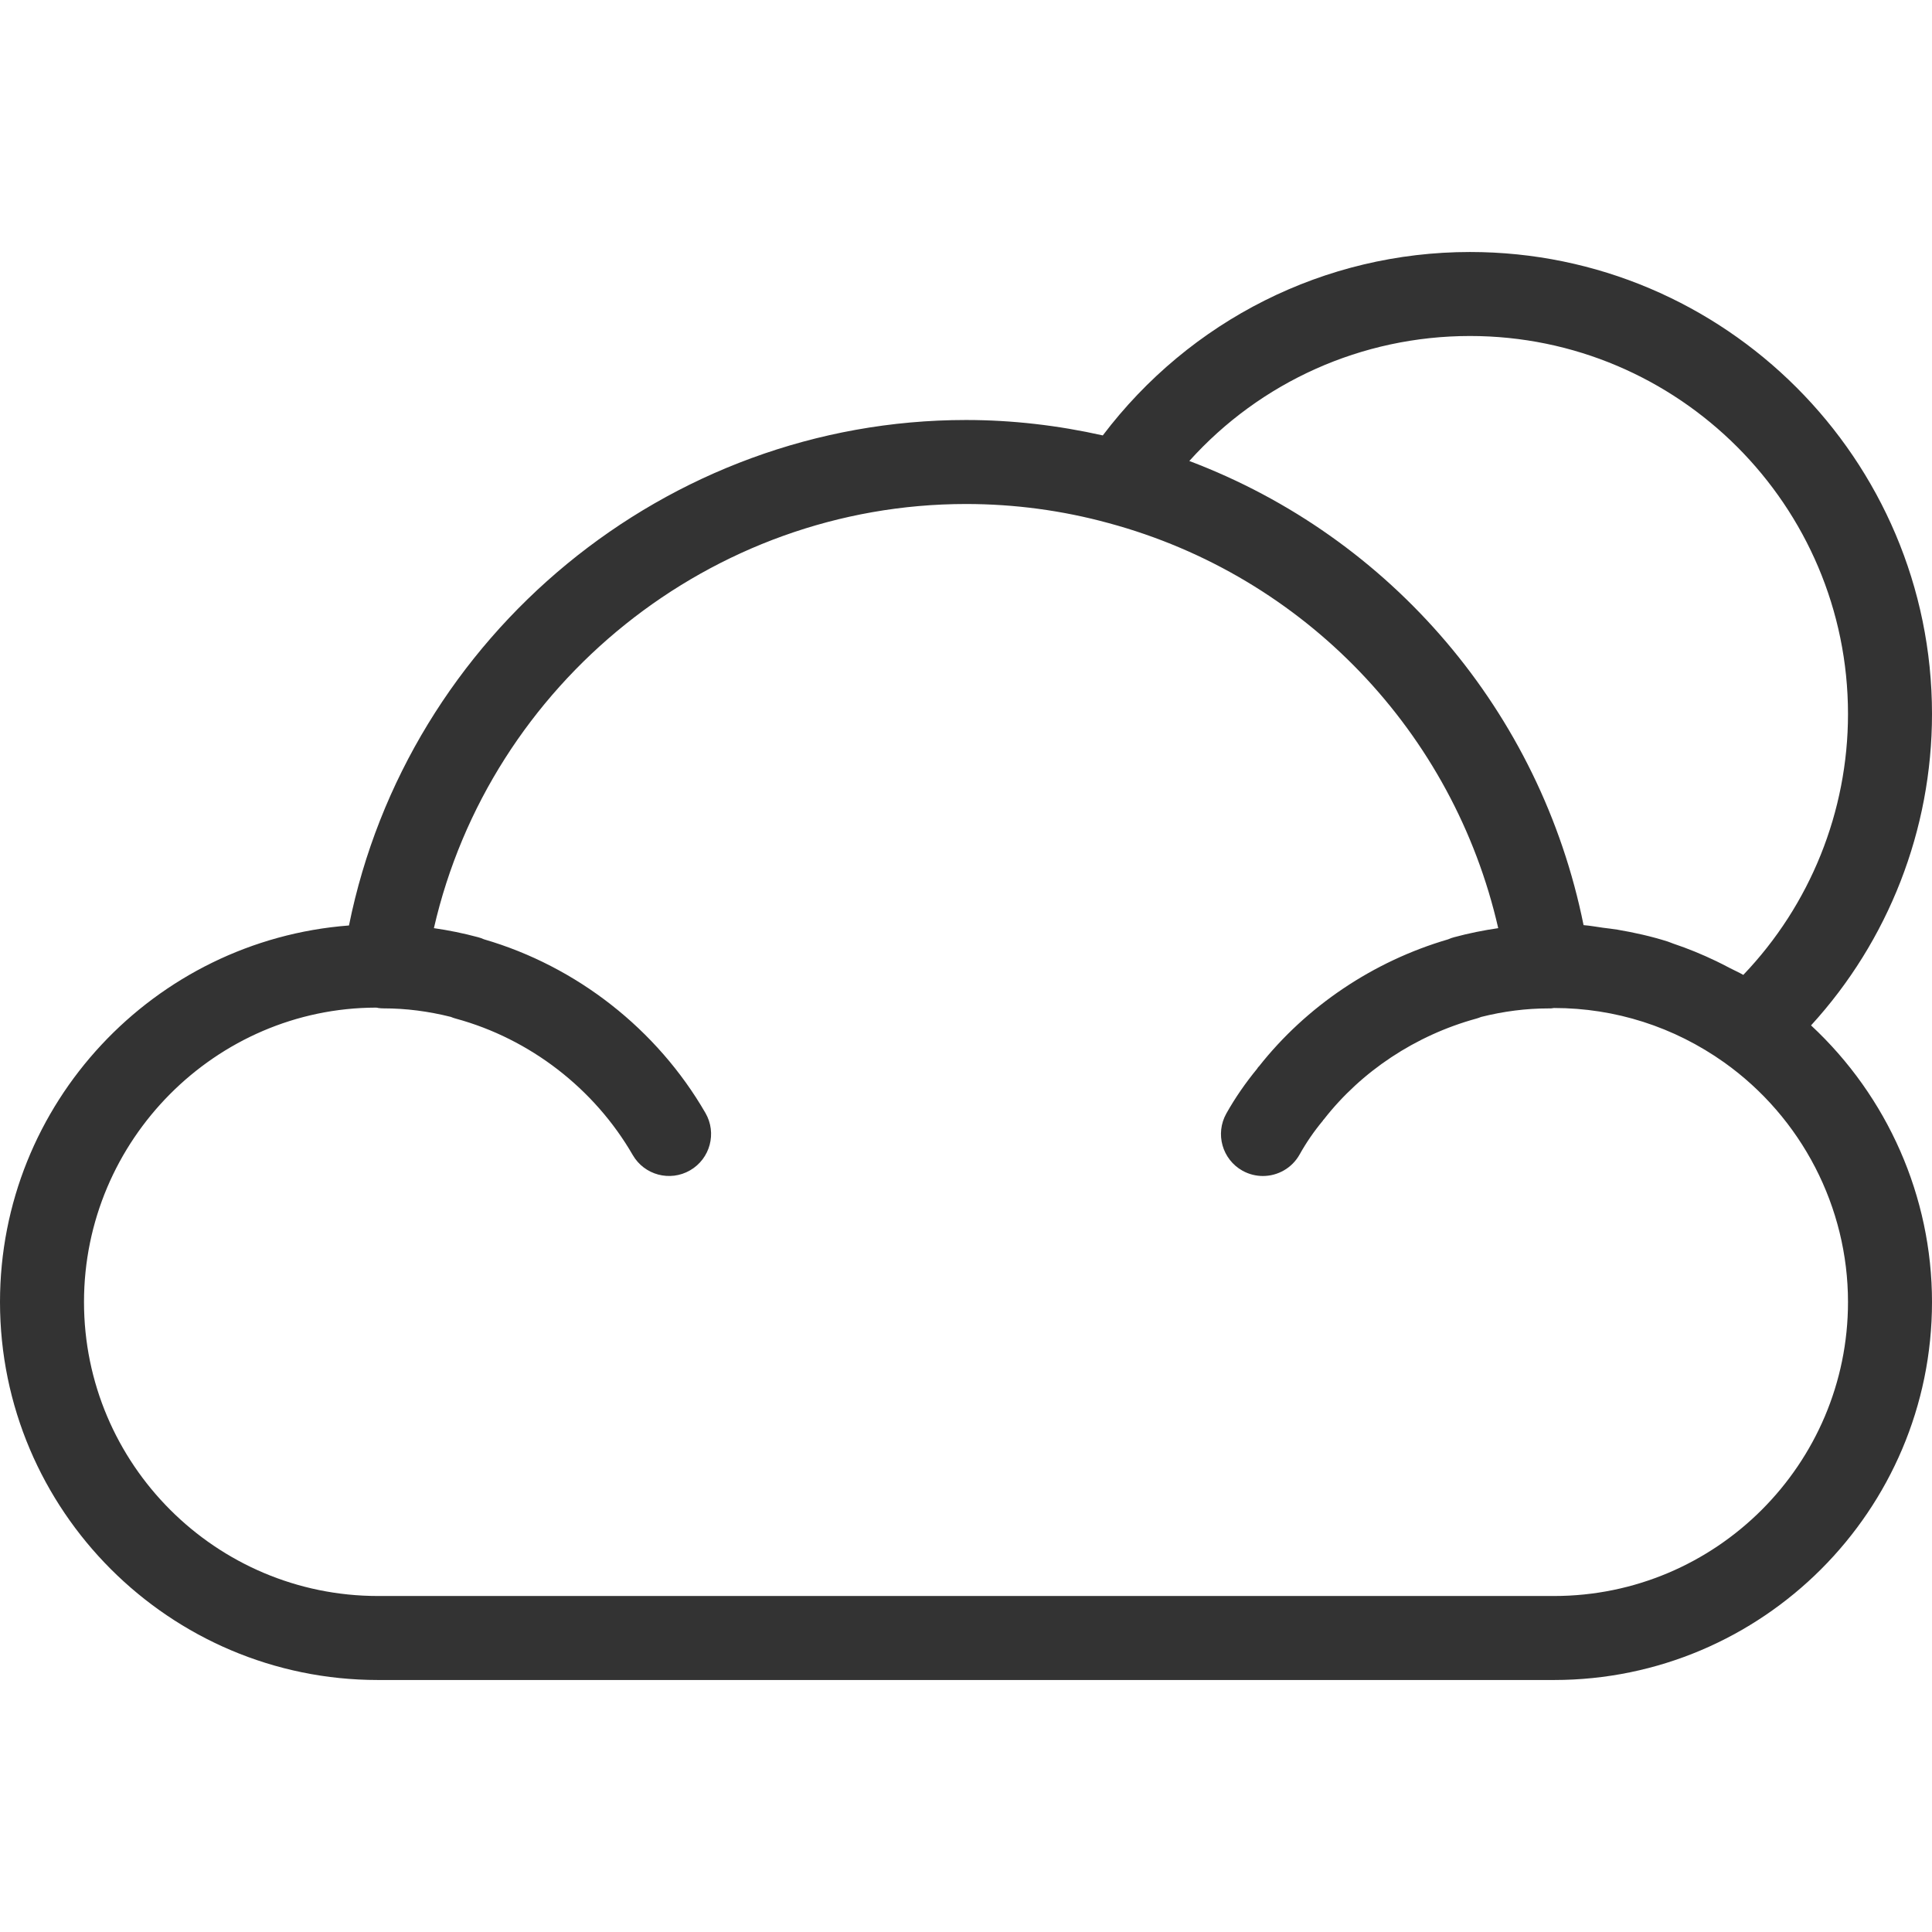
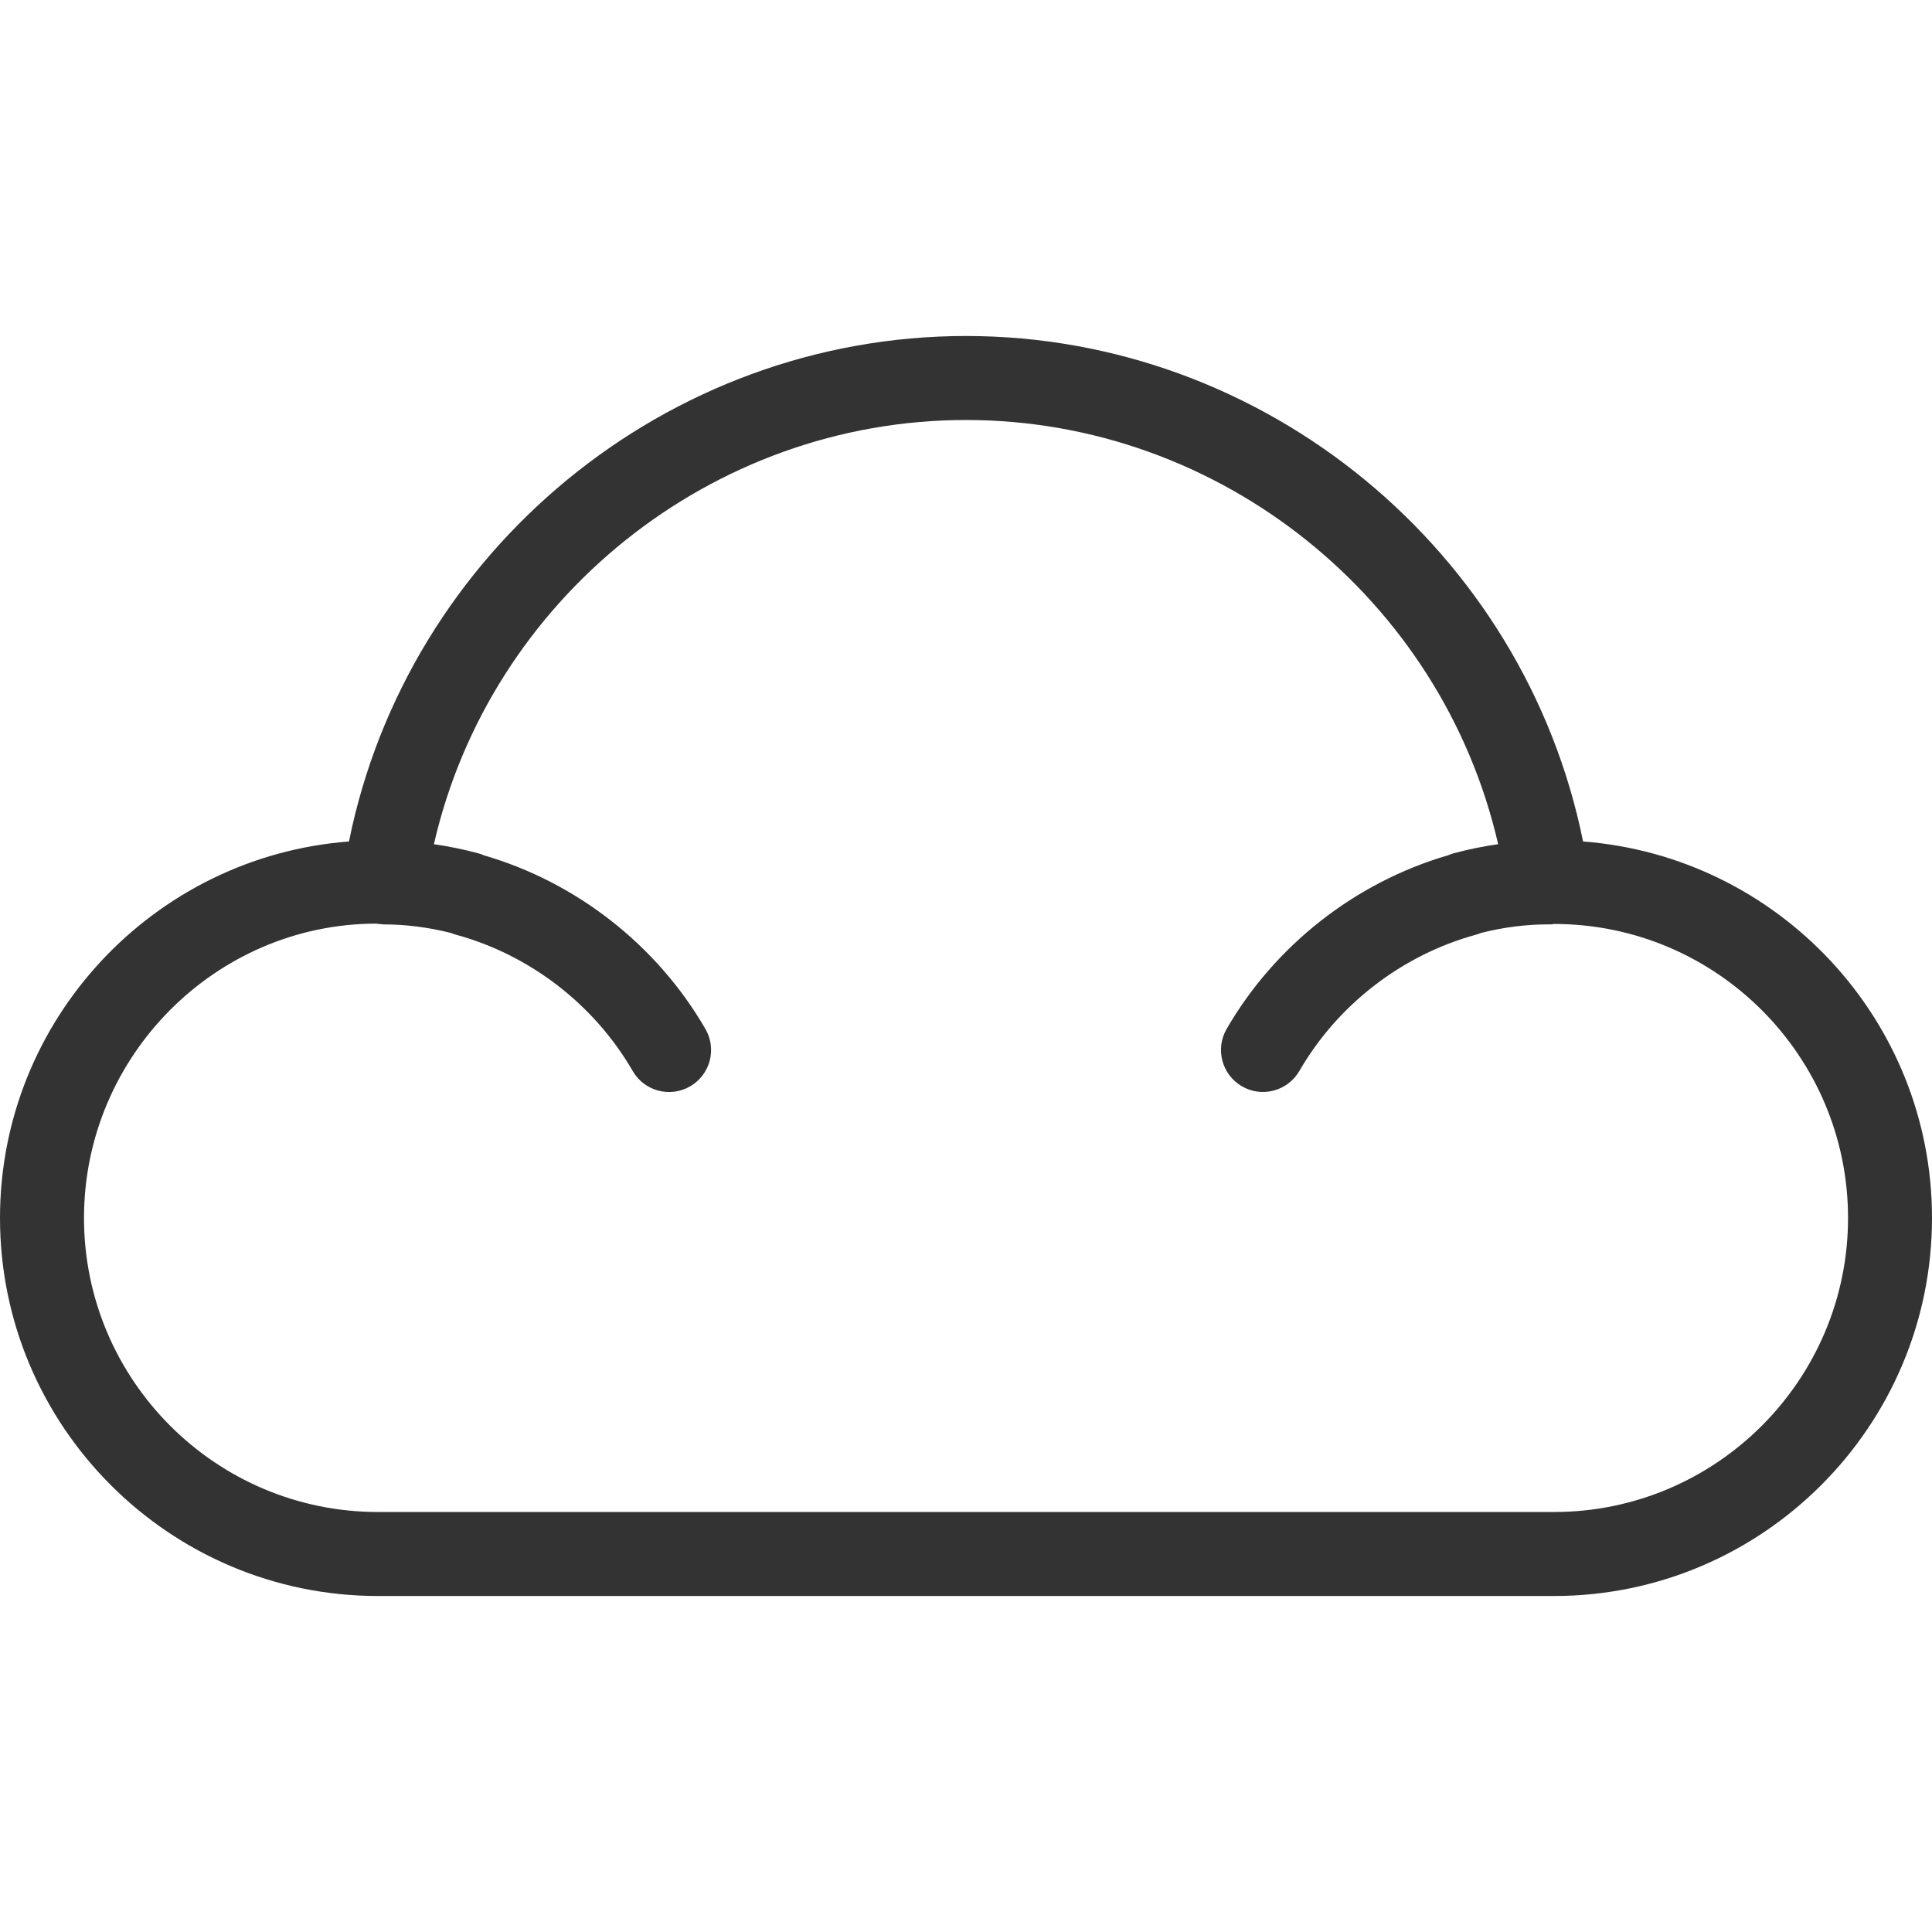
<svg xmlns="http://www.w3.org/2000/svg" width="400" height="400" viewBox="0 0 400 400" fill="none">
-   <path d="M374.957 212.296C390.974 194.791 400 171.8 400 147.826C400 95.087 357.087 52.174 304.348 52.174C274.243 52.174 246.357 66.339 228.322 90.148C219.052 88.07 209.557 86.956 200 86.956C137.974 86.956 84.391 131.478 72.252 191.609C31.904 194.696 0 228.443 0 269.565C0 312.713 35.113 347.826 78.261 347.826H321.739C364.887 347.826 400 312.713 400 269.565C400 247.739 390.774 227 374.957 212.296ZM304.348 69.565C347.496 69.565 382.609 104.678 382.609 147.826C382.609 168.026 374.774 187.374 360.93 201.843C360.009 201.304 359.026 200.896 358.078 200.391C357.157 199.904 356.235 199.426 355.287 198.974C352.4 197.591 349.452 196.374 346.426 195.365C346.035 195.235 345.661 195.052 345.27 194.93C341.87 193.852 338.391 193.078 334.87 192.478C333.896 192.313 332.922 192.217 331.939 192.087C330.583 191.904 329.235 191.643 327.861 191.539C318.974 147.461 288.052 111.243 246.235 95.443C260.957 79.07 281.948 69.565 304.348 69.565ZM321.739 330.435H78.261C44.696 330.435 17.391 303.13 17.391 269.565C17.391 236 44.696 208.696 77.826 208.617C77.922 208.635 78.026 208.635 78.13 208.643C78.174 208.652 78.209 208.678 78.252 208.687C78.652 208.748 79.052 208.774 79.452 208.774C79.461 208.774 79.478 208.774 79.487 208.774C84.017 208.774 88.678 209.365 93.348 210.539C93.687 210.687 94.043 210.809 94.409 210.904C109.713 215.078 123.052 225.374 131 239.13C133.4 243.287 138.713 244.713 142.878 242.304C147.035 239.904 148.461 234.583 146.052 230.426C136.043 213.104 119.391 200.061 100.217 194.478C99.817 194.296 99.4 194.148 98.965 194.035C95.922 193.217 92.878 192.6 89.835 192.165C101.443 141.504 147.226 104.348 200 104.348C210.009 104.348 219.948 105.678 229.53 108.304C229.539 108.304 229.539 108.304 229.548 108.304C229.557 108.304 229.557 108.313 229.565 108.313C270.148 119.278 300.939 151.678 310.191 192.165C307.148 192.609 304.096 193.217 301.052 194.043C300.617 194.156 300.2 194.304 299.8 194.487C284.313 199.017 270.47 208.339 260.643 220.8C260.617 220.835 260.574 220.843 260.548 220.878C260.522 220.913 260.504 220.948 260.478 220.982C260.443 221.026 260.409 221.052 260.374 221.096C260.339 221.139 260.339 221.191 260.304 221.235C257.913 224.148 255.739 227.261 253.896 230.548C251.548 234.739 253.052 240.035 257.243 242.383C258.574 243.122 260.035 243.478 261.47 243.478C264.522 243.478 267.478 241.869 269.07 239.026C270.452 236.548 272.078 234.191 273.896 232.009C273.93 231.965 273.939 231.913 273.965 231.869C273.991 231.835 274.043 231.826 274.07 231.783C281.878 221.765 293.087 214.356 305.609 210.904C305.965 210.809 306.313 210.687 306.643 210.548C311.322 209.374 315.983 208.783 320.522 208.783C321.07 208.783 321.2 208.8 321.739 208.696C334.409 208.696 346.583 212.591 356.965 219.956C373.026 231.383 382.609 249.922 382.609 269.565C382.609 303.13 355.304 330.435 321.739 330.435Z" fill="#333333" />
+   <path d="M327.757 174.218C315.609 114.087 262.017 69.565 200 69.565C137.974 69.565 84.391 114.087 72.252 174.218C31.904 177.305 0 211.052 0 252.174C0 295.322 35.113 330.435 78.261 330.435H321.739C364.896 330.435 400 295.322 400 252.174C400 211.052 368.104 177.313 327.757 174.218ZM321.739 313.044H78.261C44.696 313.044 17.391 285.739 17.391 252.174C17.391 218.609 44.696 191.305 77.826 191.226C77.922 191.244 78.026 191.244 78.13 191.252C78.174 191.261 78.209 191.287 78.252 191.296C78.322 191.305 78.383 191.278 78.452 191.287C78.8 191.331 79.139 191.392 79.487 191.392C84.017 191.392 88.678 191.983 93.348 193.157C93.687 193.305 94.043 193.426 94.409 193.522C109.713 197.696 123.052 207.992 131 221.748C133.391 225.896 138.704 227.331 142.878 224.922C147.035 222.522 148.461 217.2 146.052 213.044C136.043 195.722 119.391 182.678 100.217 177.096C99.817 176.913 99.4 176.765 98.965 176.652C95.922 175.835 92.878 175.218 89.835 174.783C101.443 124.113 147.226 86.957 200 86.957C252.765 86.957 298.556 124.113 310.174 174.774C307.13 175.218 304.087 175.826 301.043 176.644C300.617 176.757 300.209 176.905 299.809 177.078C280.635 182.661 263.974 195.713 253.957 213.035C251.557 217.2 252.983 222.513 257.139 224.913C261.278 227.322 266.609 225.887 269.017 221.739C276.965 207.983 290.296 197.696 305.6 193.513C305.957 193.409 306.313 193.296 306.652 193.148C311.322 191.974 315.983 191.383 320.53 191.383C321.104 191.383 321.2 191.409 321.748 191.296C355.304 191.296 382.617 218.6 382.617 252.165C382.617 285.731 355.296 313.044 321.739 313.044Z" fill="#333333" />
</svg>
